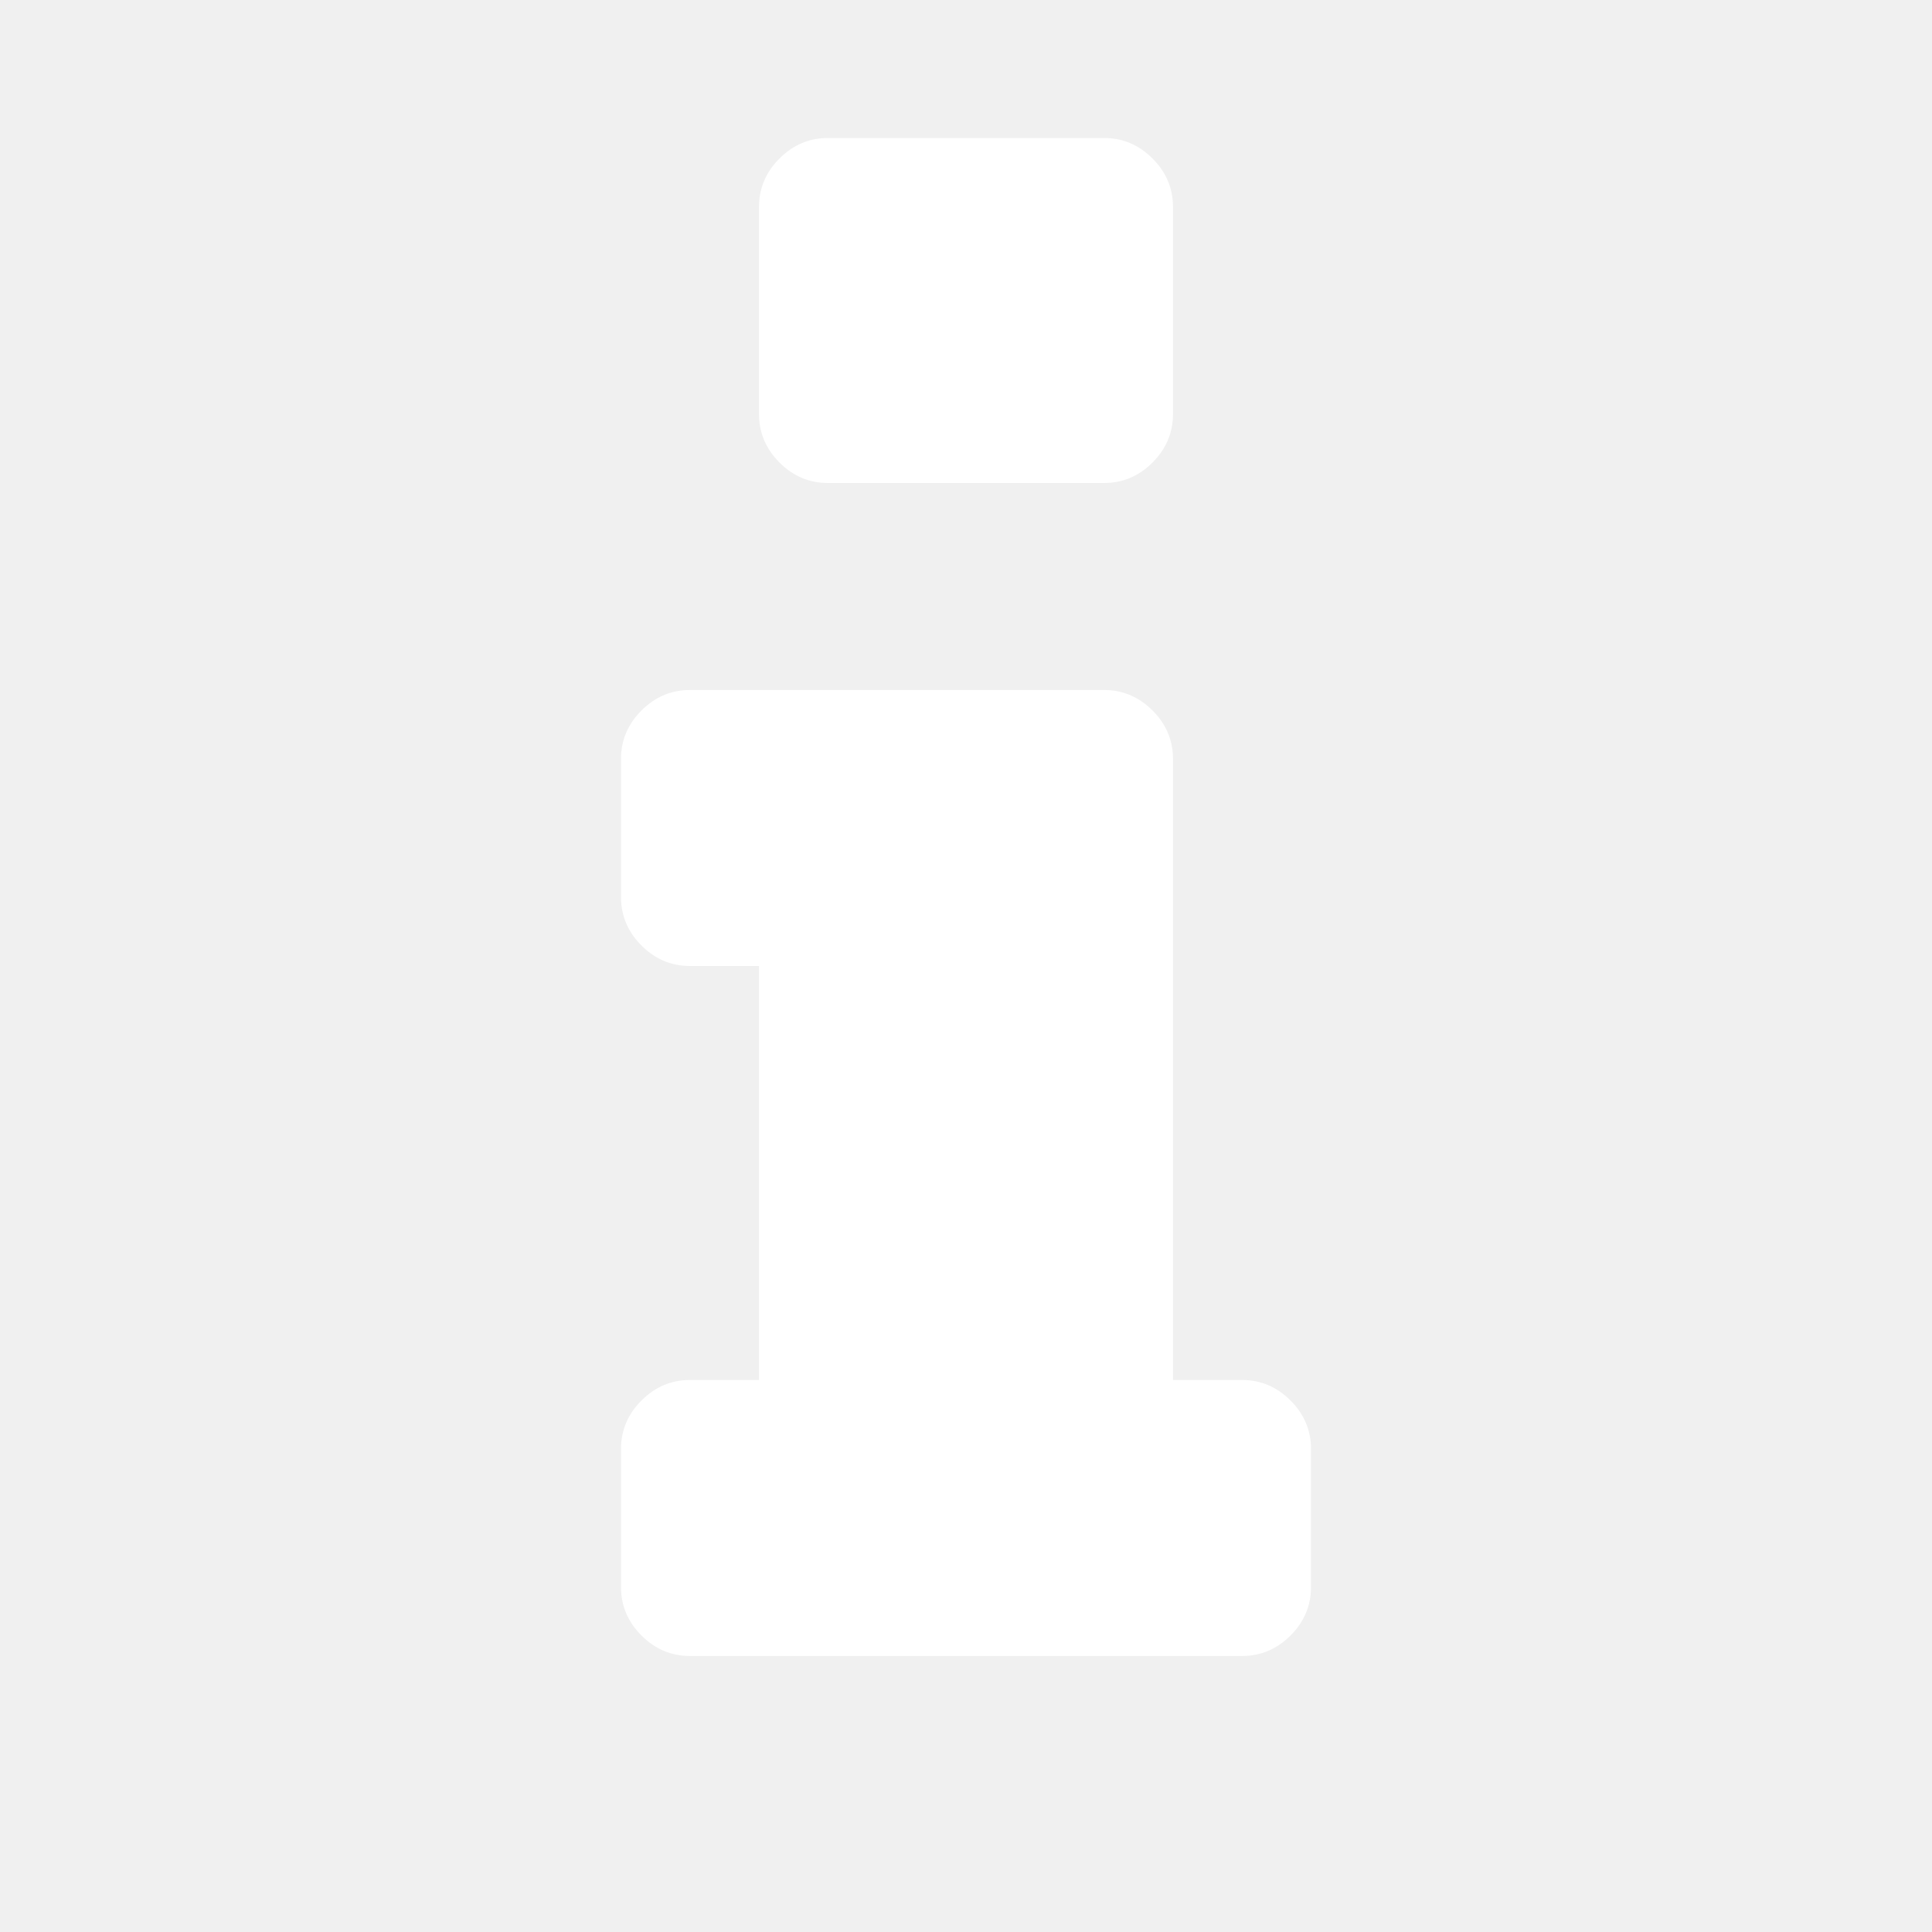
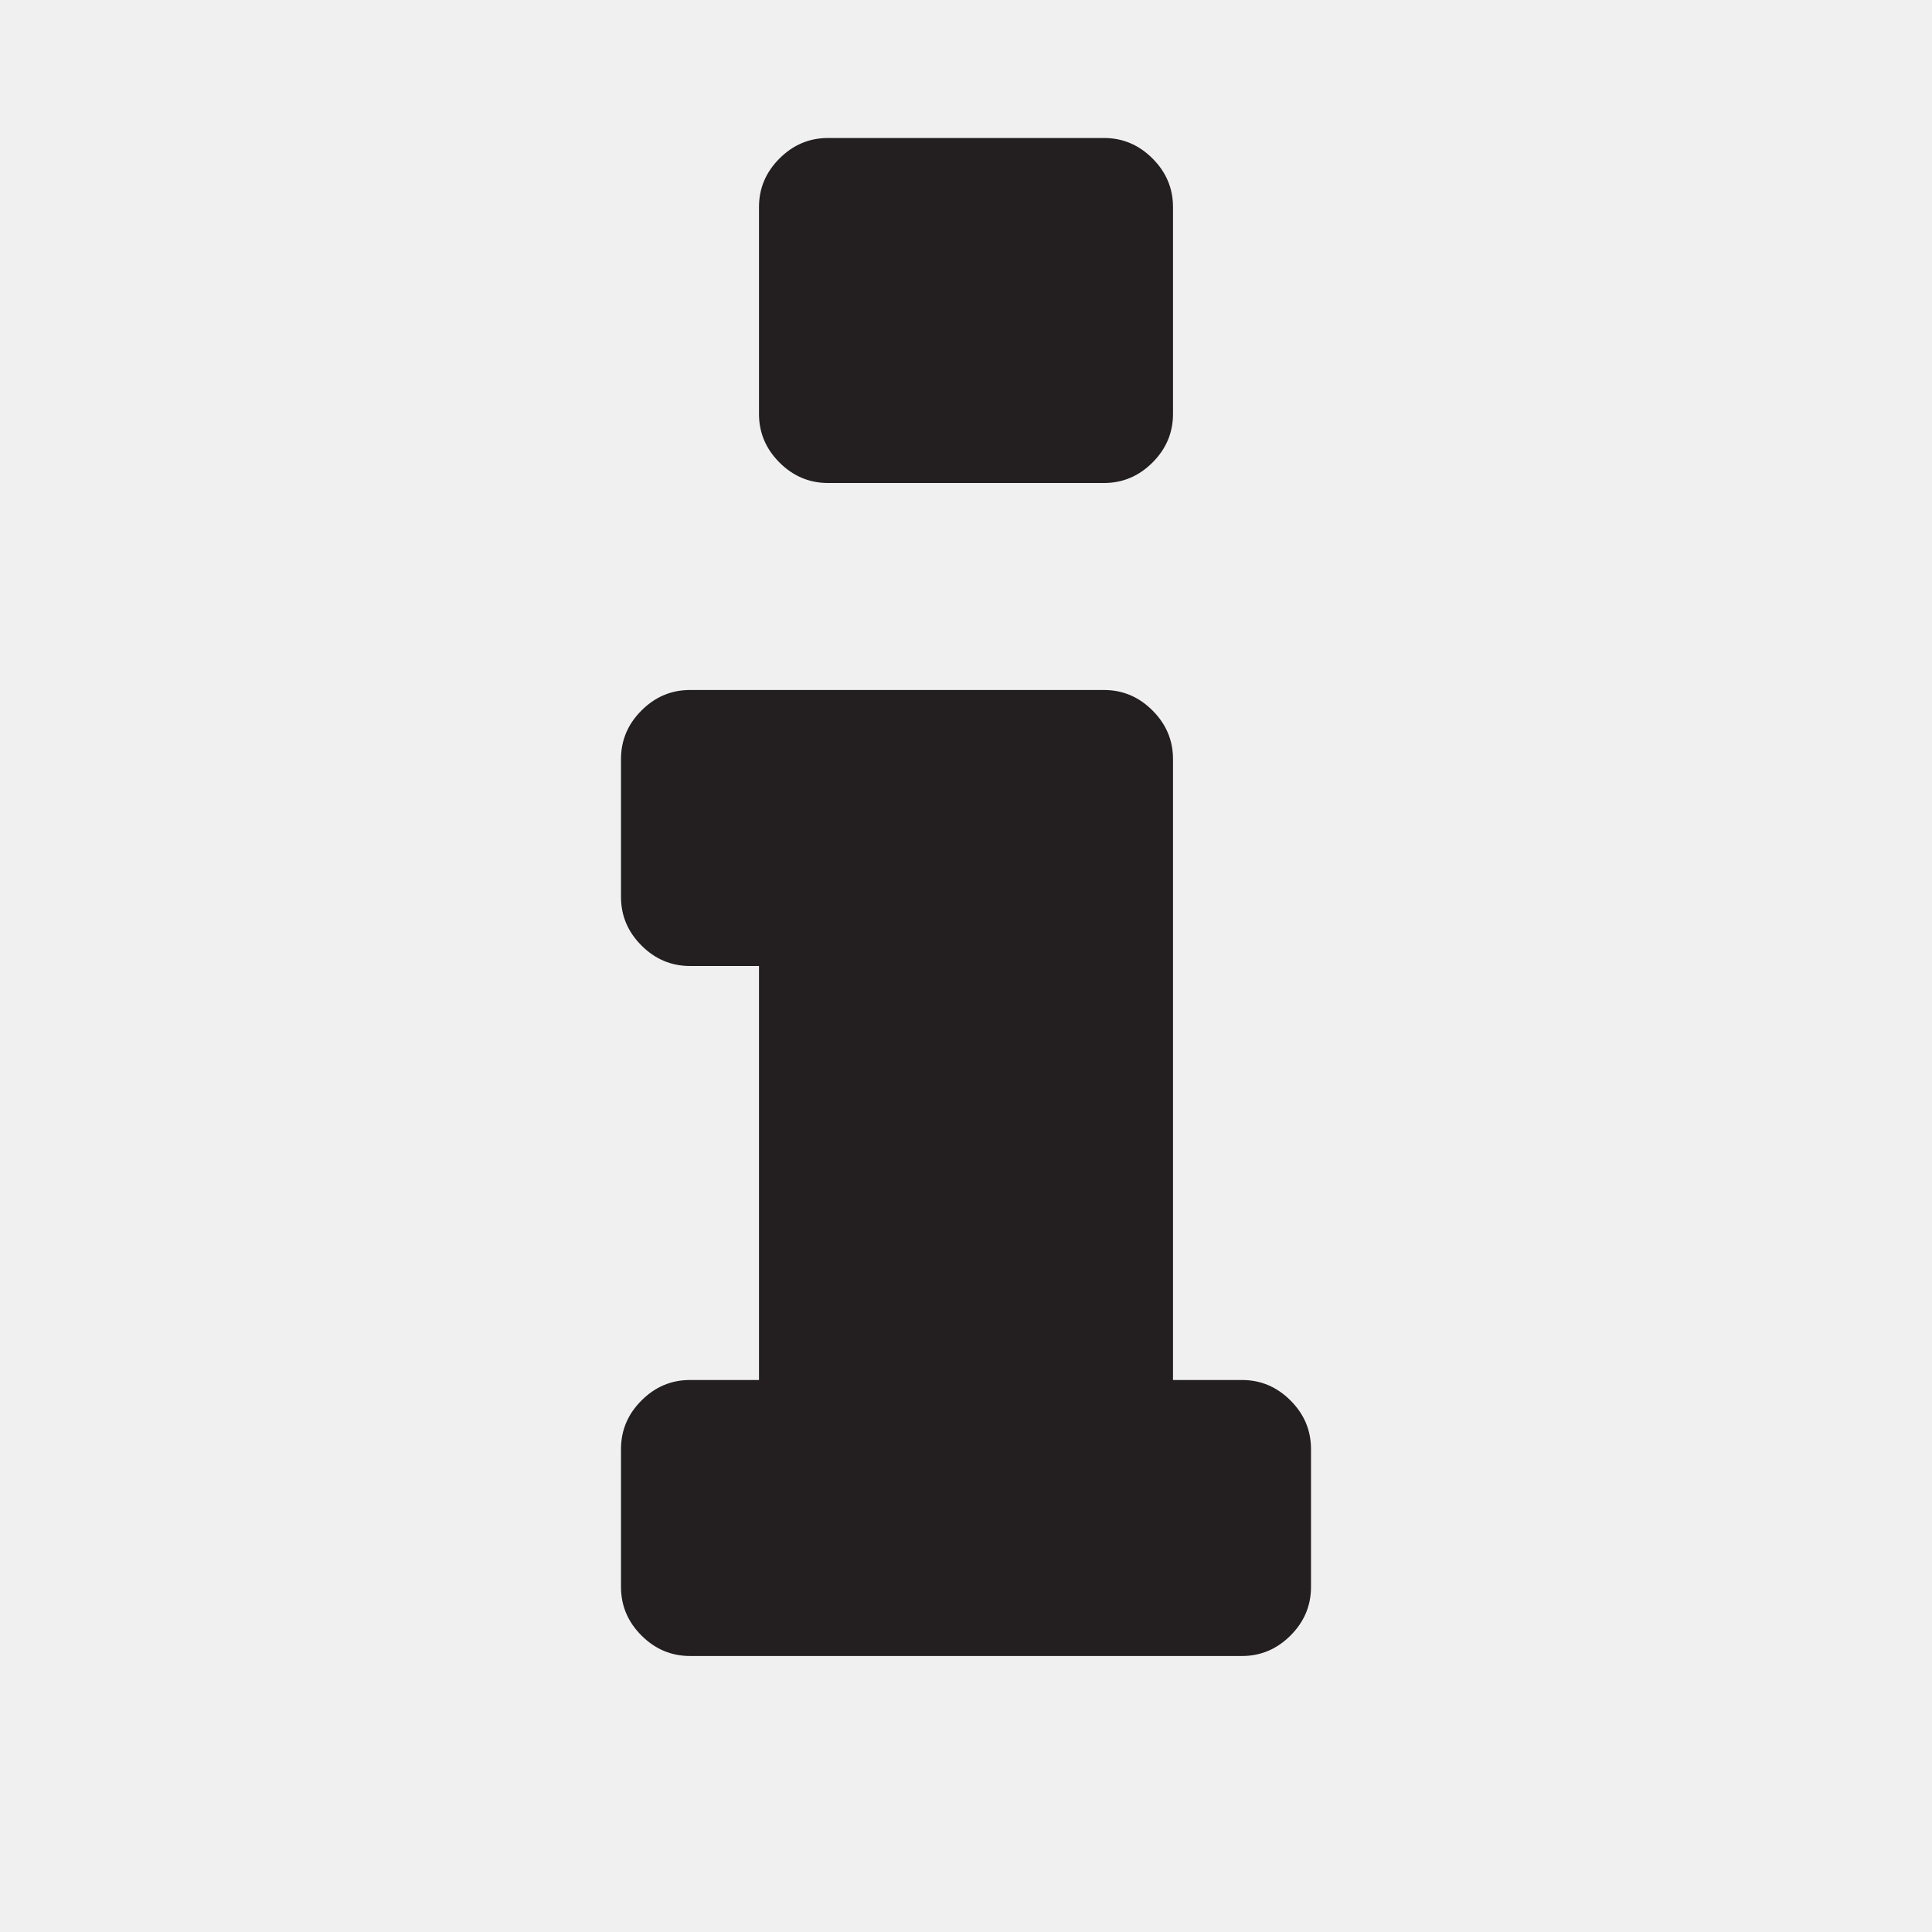
<svg xmlns="http://www.w3.org/2000/svg" width="1792" height="1792" viewBox="0 0 1792 1792">
-   <path d="M1216 1344v128q0 26-19 45t-45 19h-512q-26 0-45-19t-19-45v-128q0-26 19-45t45-19h64v-384h-64q-26 0-45-19t-19-45v-128q0-26 19-45t45-19h384q26 0 45 19t19 45v576h64q26 0 45 19t19 45zm-128-1152v192q0 26-19 45t-45 19h-256q-26 0-45-19t-19-45v-192q0-26 19-45t45-19h256q26 0 45 19t19 45z" fill="#fff" />
+   <path d="M1216 1344v128q0 26-19 45t-45 19h-512q-26 0-45-19t-19-45v-128q0-26 19-45t45-19h64v-384h-64q-26 0-45-19t-19-45v-128q0-26 19-45t45-19h384q26 0 45 19t19 45v576h64q26 0 45 19t19 45zm-128-1152v192q0 26-19 45t-45 19h-256q-26 0-45-19t-19-45v-192q0-26 19-45t45-19h256q26 0 45 19t19 45z" fill="#231F20" />
</svg>
